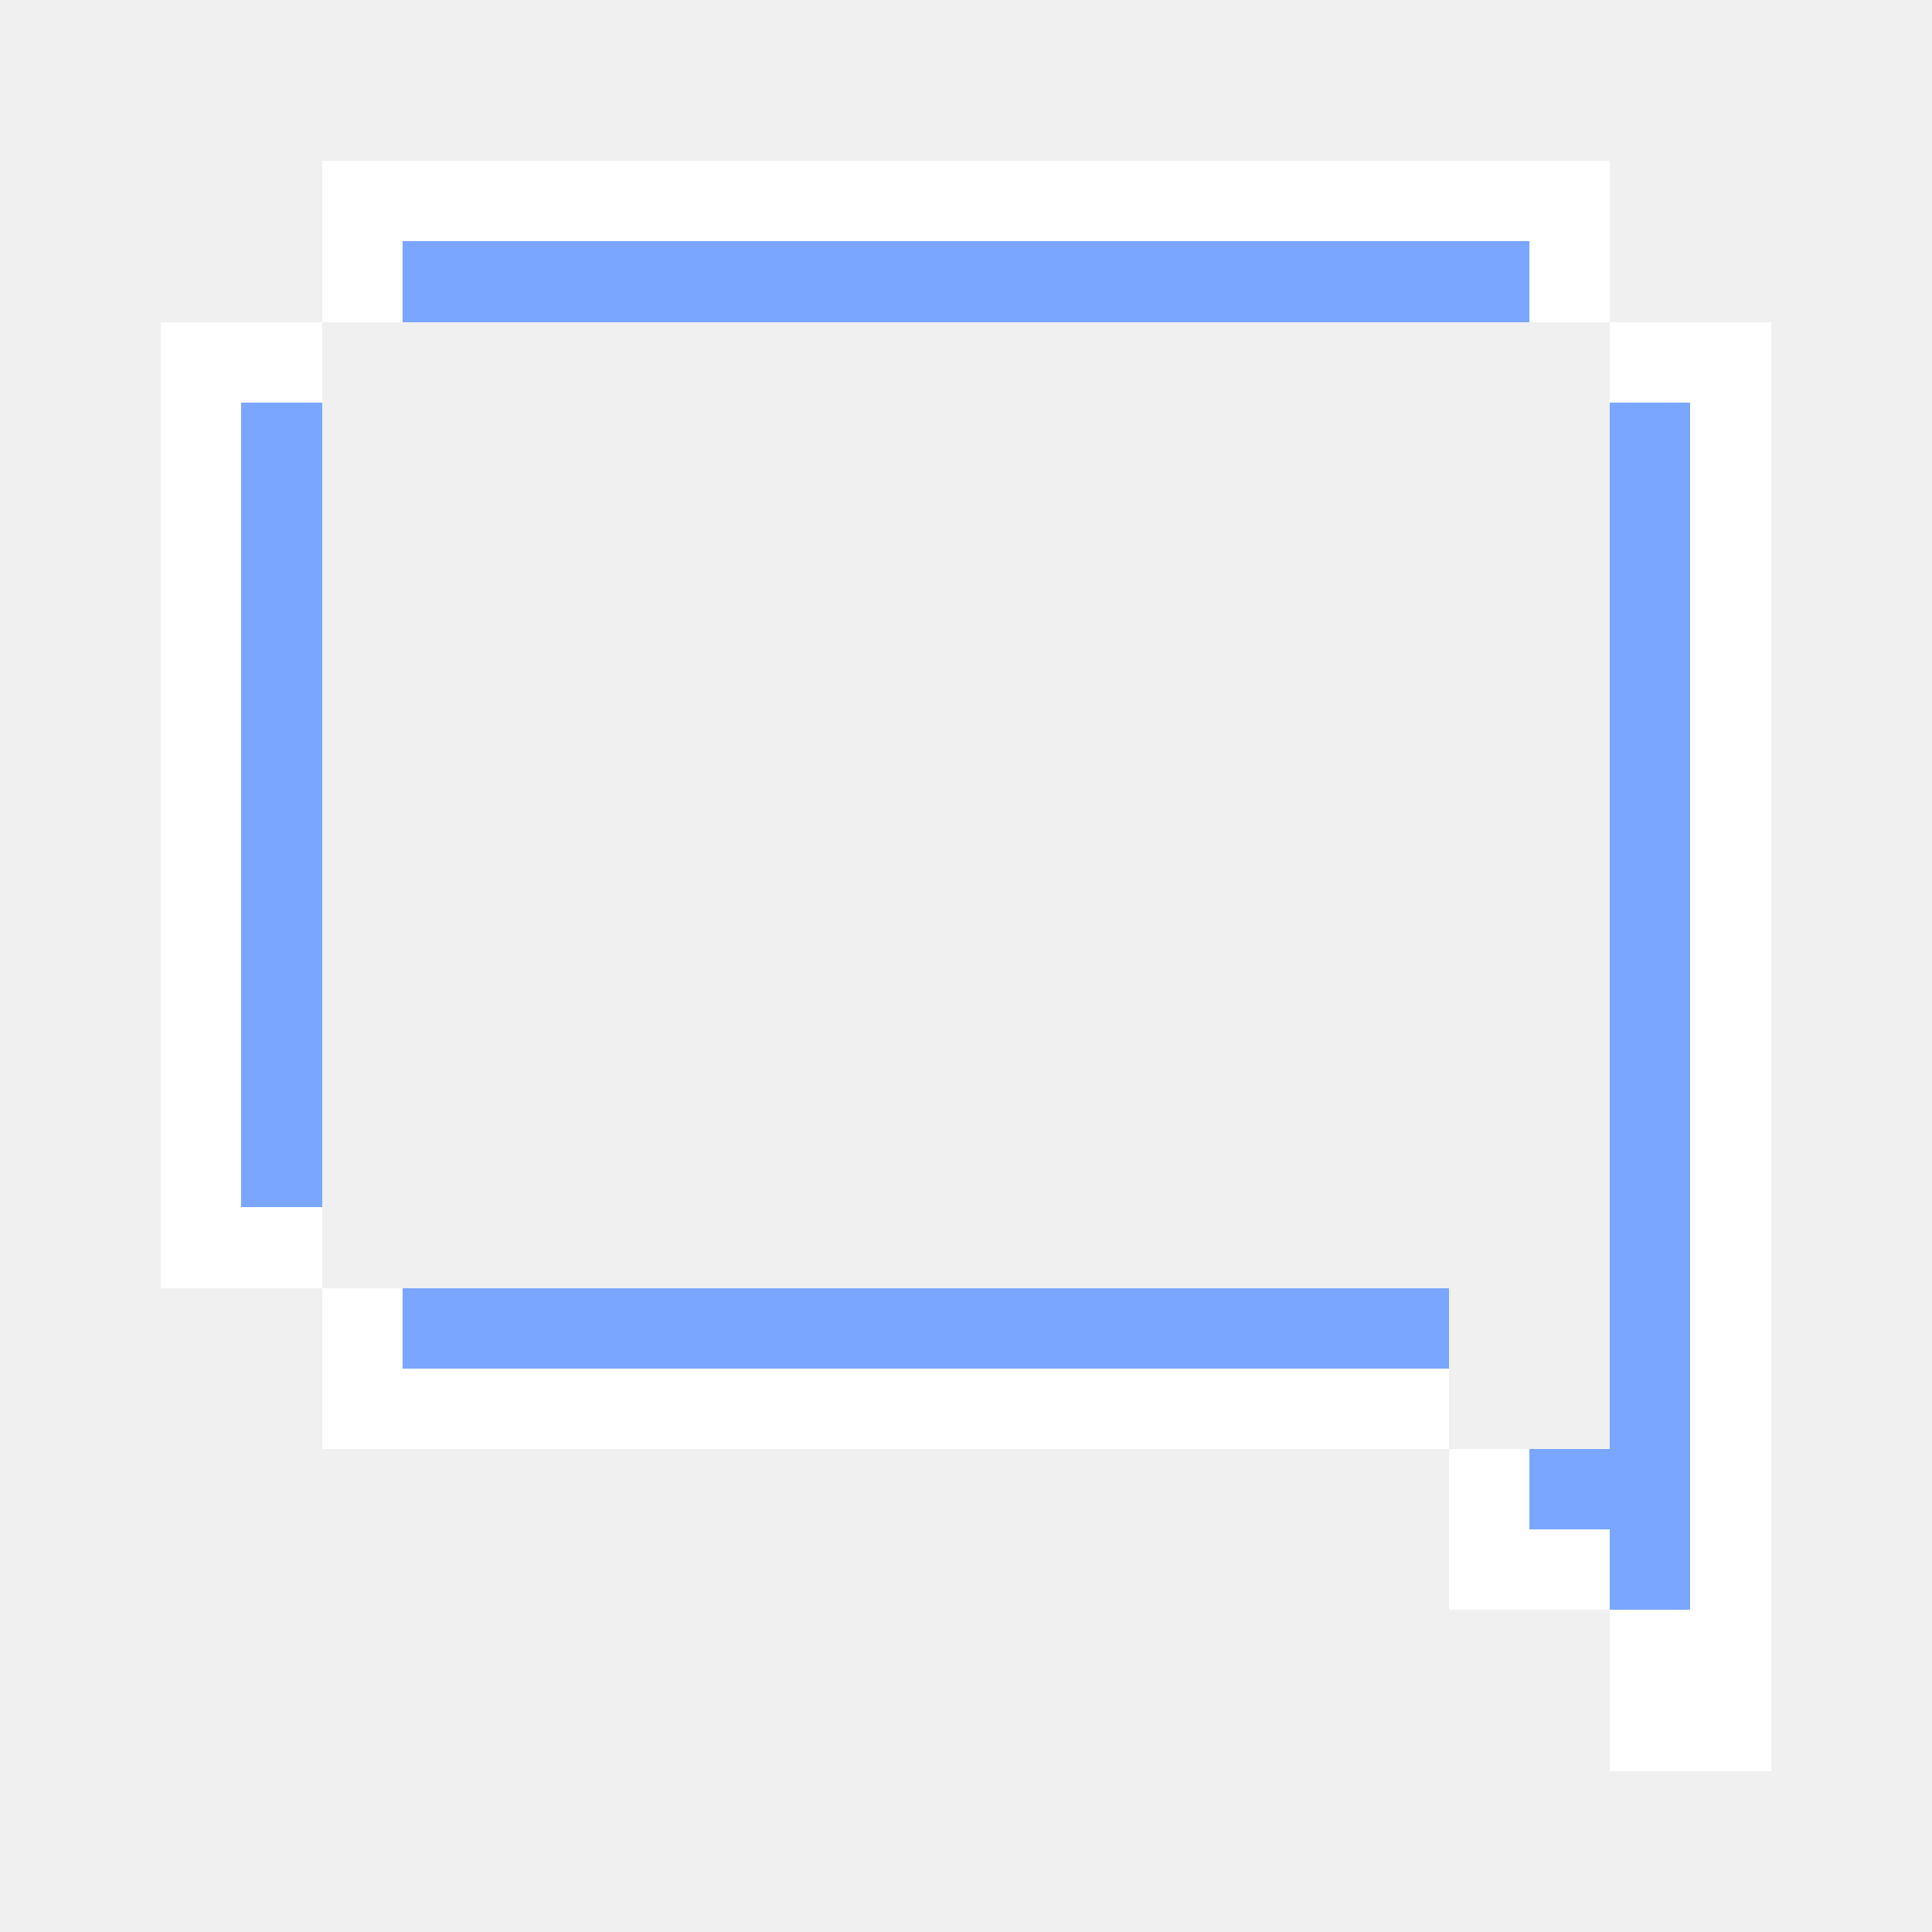
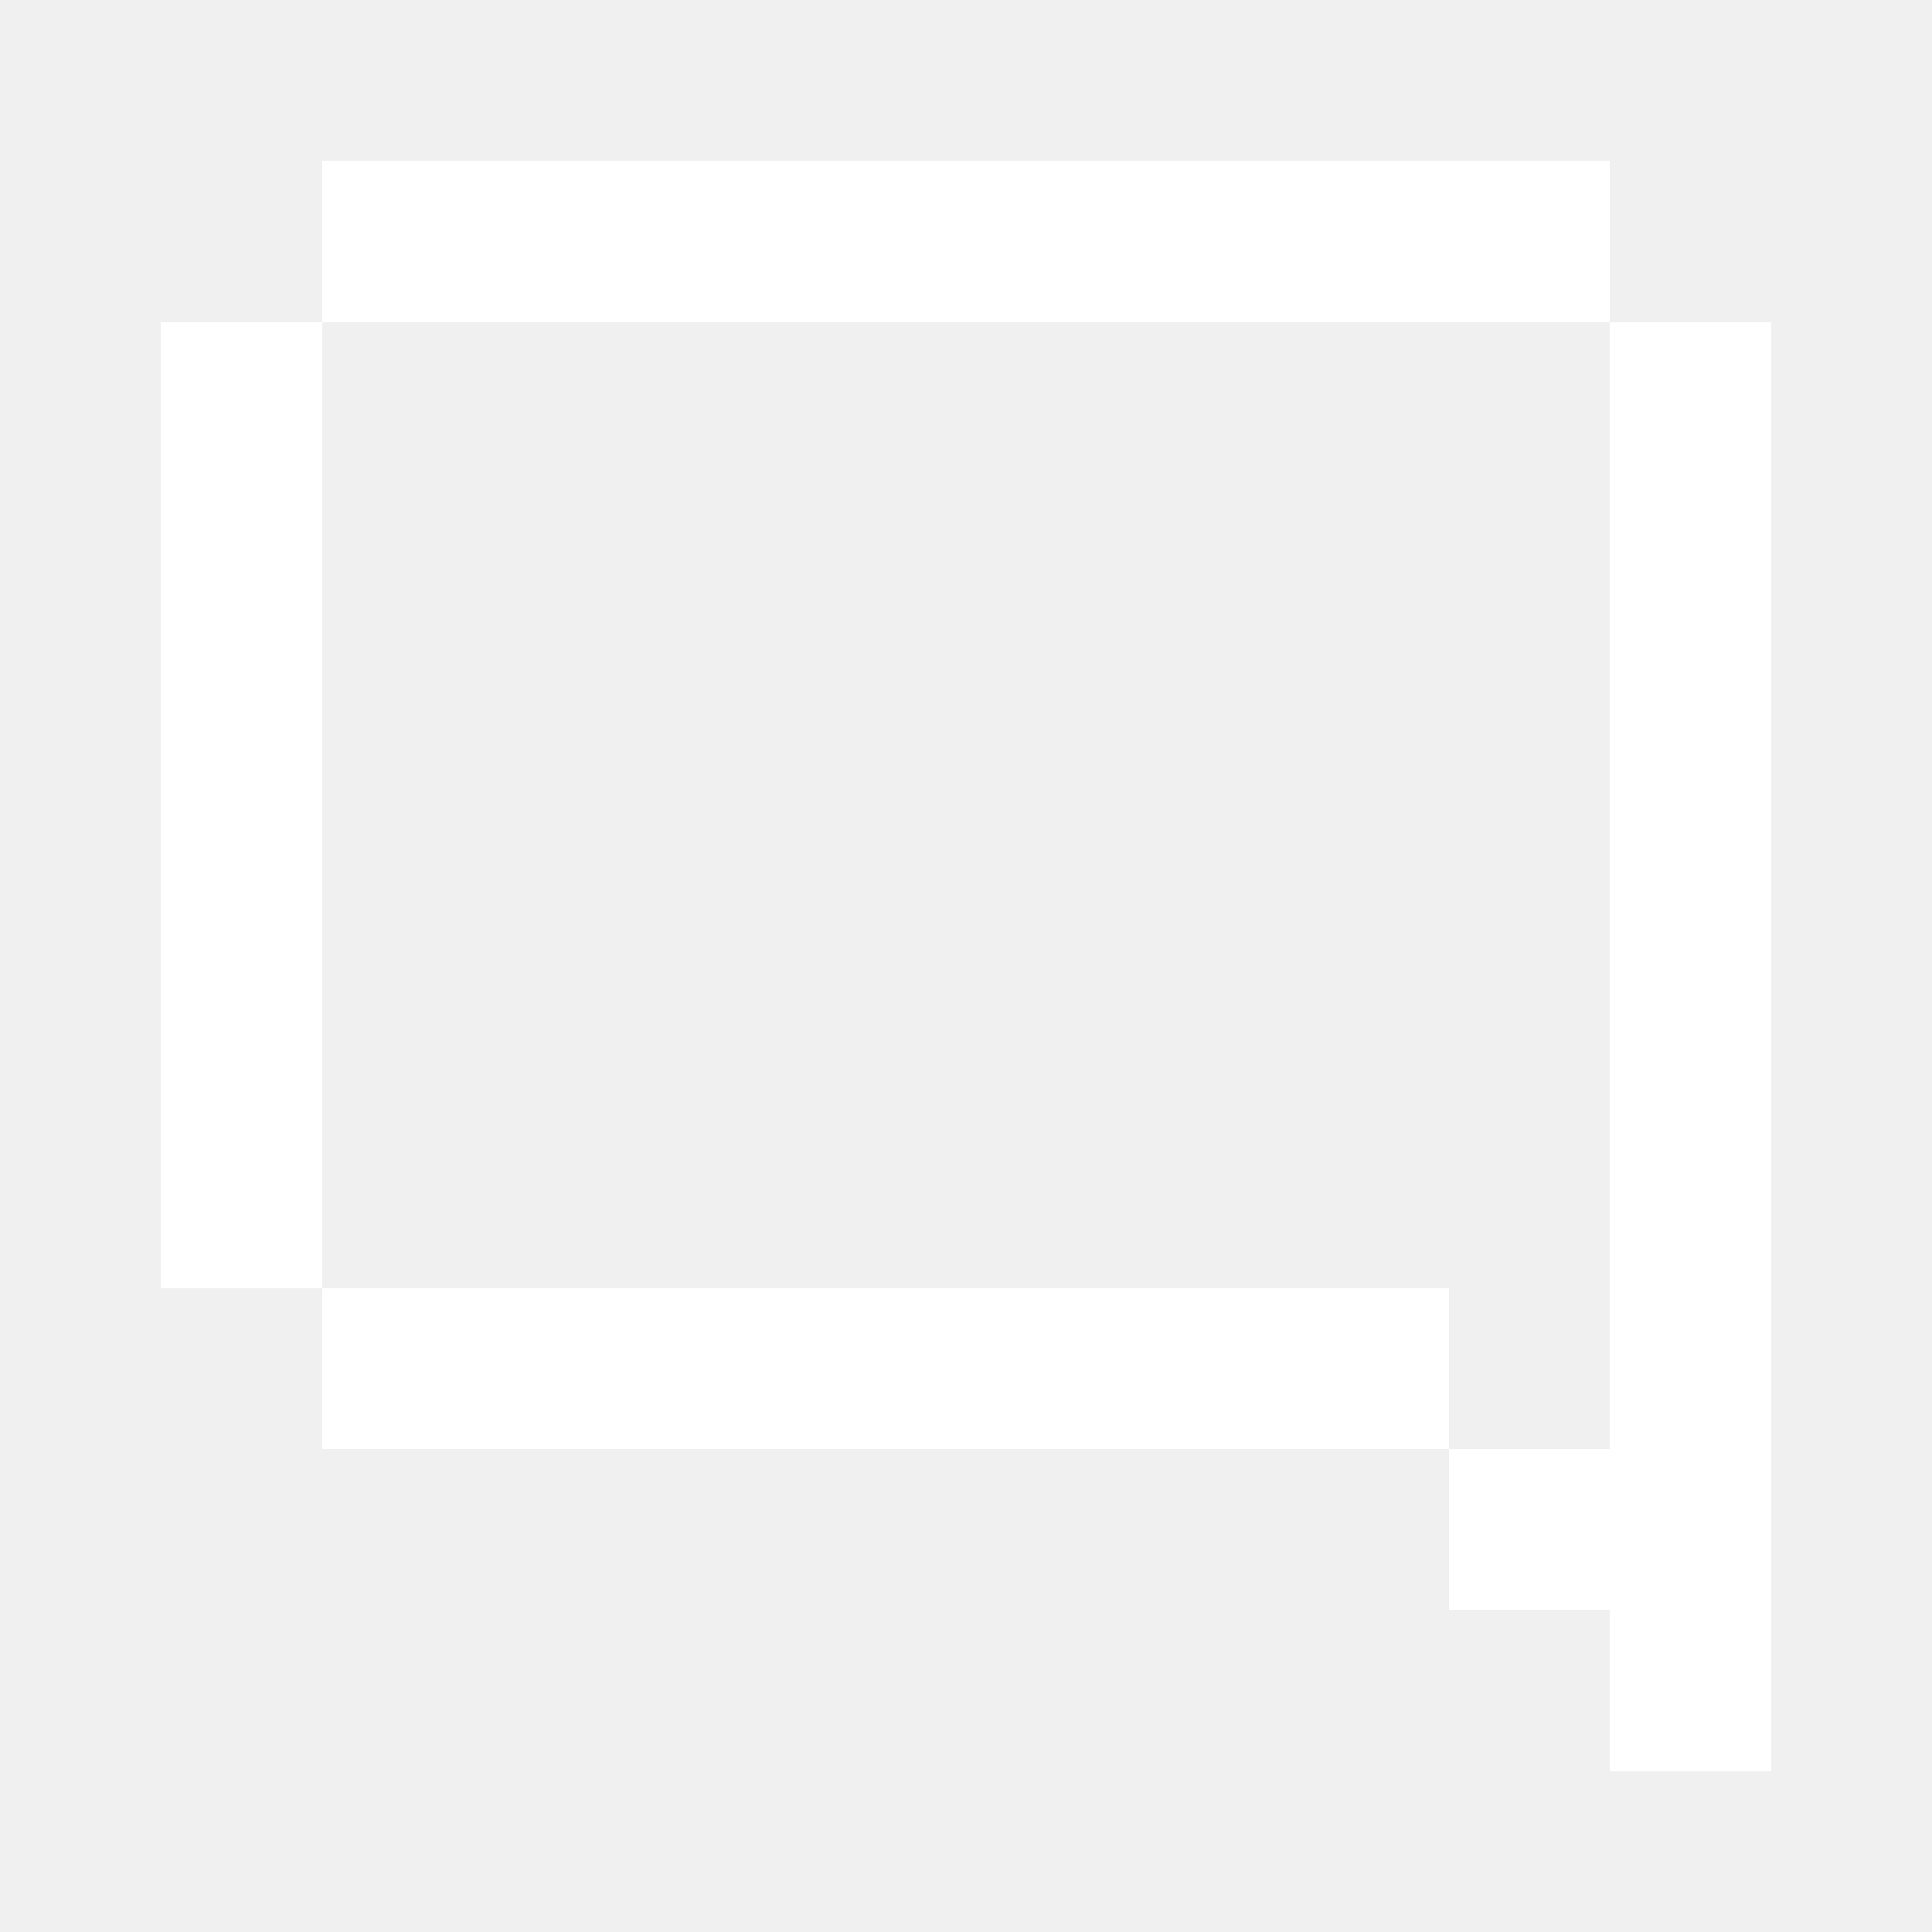
<svg xmlns="http://www.w3.org/2000/svg" width="24" height="24" viewBox="0 0 24 24" shape-rendering="crispEdges">
  <path fill="#ffffff" d="M4 2h16v1h-16zM4 3h16v1h-16zM2 4h2v1h-2zM20 4h2v1h-2zM2 5h2v1h-2zM20 5h2v1h-2zM2 6h2v1h-2zM20 6h2v1h-2zM2 7h2v1h-2zM20 7h2v1h-2zM2 8h2v1h-2zM20 8h2v1h-2zM2 9h2v1h-2zM20 9h2v1h-2zM2 10h2v1h-2zM20 10h2v1h-2zM2 11h2v1h-2zM20 11h2v1h-2zM2 12h2v1h-2zM20 12h2v1h-2zM2 13h2v1h-2zM20 13h2v1h-2zM2 14h2v1h-2zM20 14h2v1h-2zM2 15h2v1h-2zM20 15h2v1h-2zM4 16h14v1h-14zM20 16h2v1h-2zM4 17h14v1h-14zM20 17h2v1h-2zM18 18h4v1h-4zM18 19h4v1h-4zM20 20h2v1h-2zM20 21h2v1h-2z" />
-   <path fill="#7aa6ff" d="M5 3h14v1h-14zM3 5h1v1h-1zM20 5h1v1h-1zM3 6h1v1h-1zM20 6h1v1h-1zM3 7h1v1h-1zM20 7h1v1h-1zM3 8h1v1h-1zM20 8h1v1h-1zM3 9h1v1h-1zM20 9h1v1h-1zM3 10h1v1h-1zM20 10h1v1h-1zM3 11h1v1h-1zM20 11h1v1h-1zM3 12h1v1h-1zM20 12h1v1h-1zM3 13h1v1h-1zM20 13h1v1h-1zM3 14h1v1h-1zM20 14h1v1h-1zM20 15h1v1h-1zM5 16h13v1h-13zM20 16h1v1h-1zM20 17h1v1h-1zM19 18h2v1h-2zM20 19h1v1h-1z" />
+   <path fill="#ffffff" d="M5 3h14v1h-14zM3 5h1v1h-1zM20 5h1v1h-1zM3 6h1v1h-1zM20 6h1v1h-1zM3 7h1v1h-1zM20 7h1v1h-1zM3 8h1v1h-1zM20 8h1v1h-1zM3 9h1v1h-1zM20 9h1v1h-1zM3 10h1v1h-1zM20 10h1v1h-1zM3 11h1v1h-1zM20 11h1v1h-1zM3 12h1v1h-1zM20 12h1v1h-1zM3 13h1v1h-1zM20 13h1v1h-1zM3 14h1v1h-1zM20 14h1v1h-1zM20 15h1v1h-1zM5 16h13v1h-13zM20 16h1v1h-1zM20 17h1v1h-1zM19 18h2v1h-2zM20 19h1v1h-1z" />
</svg>
